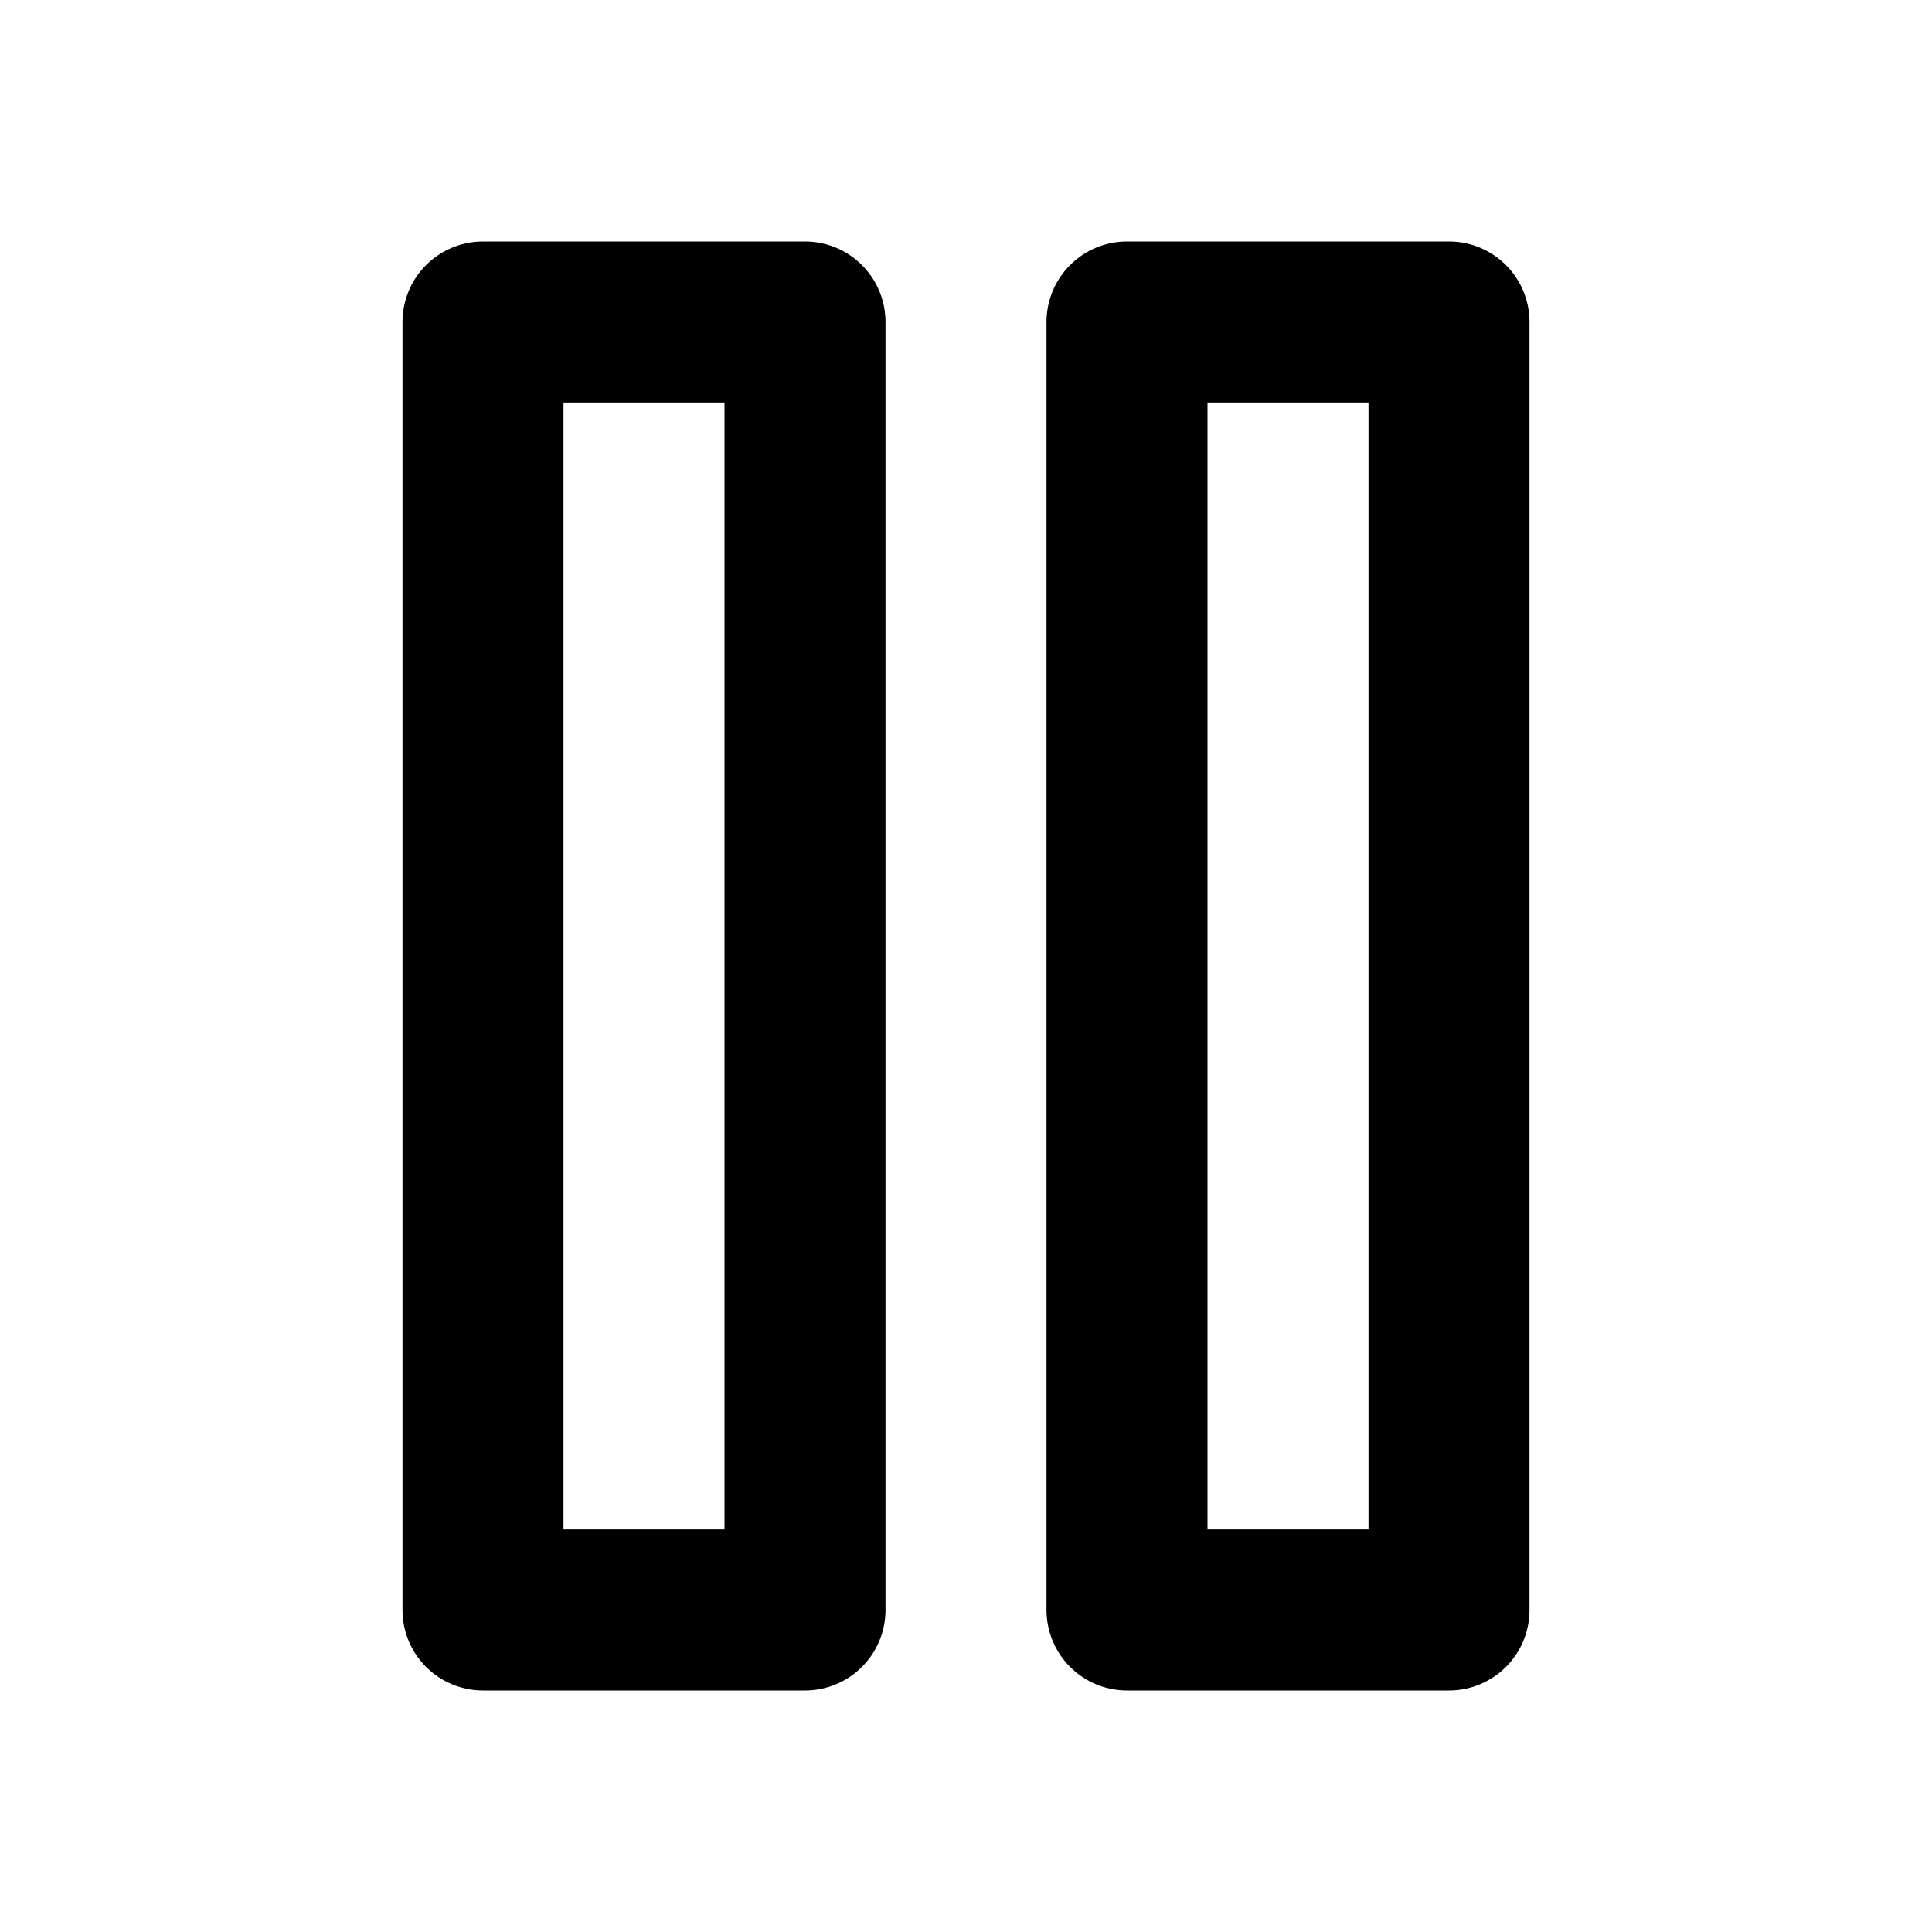
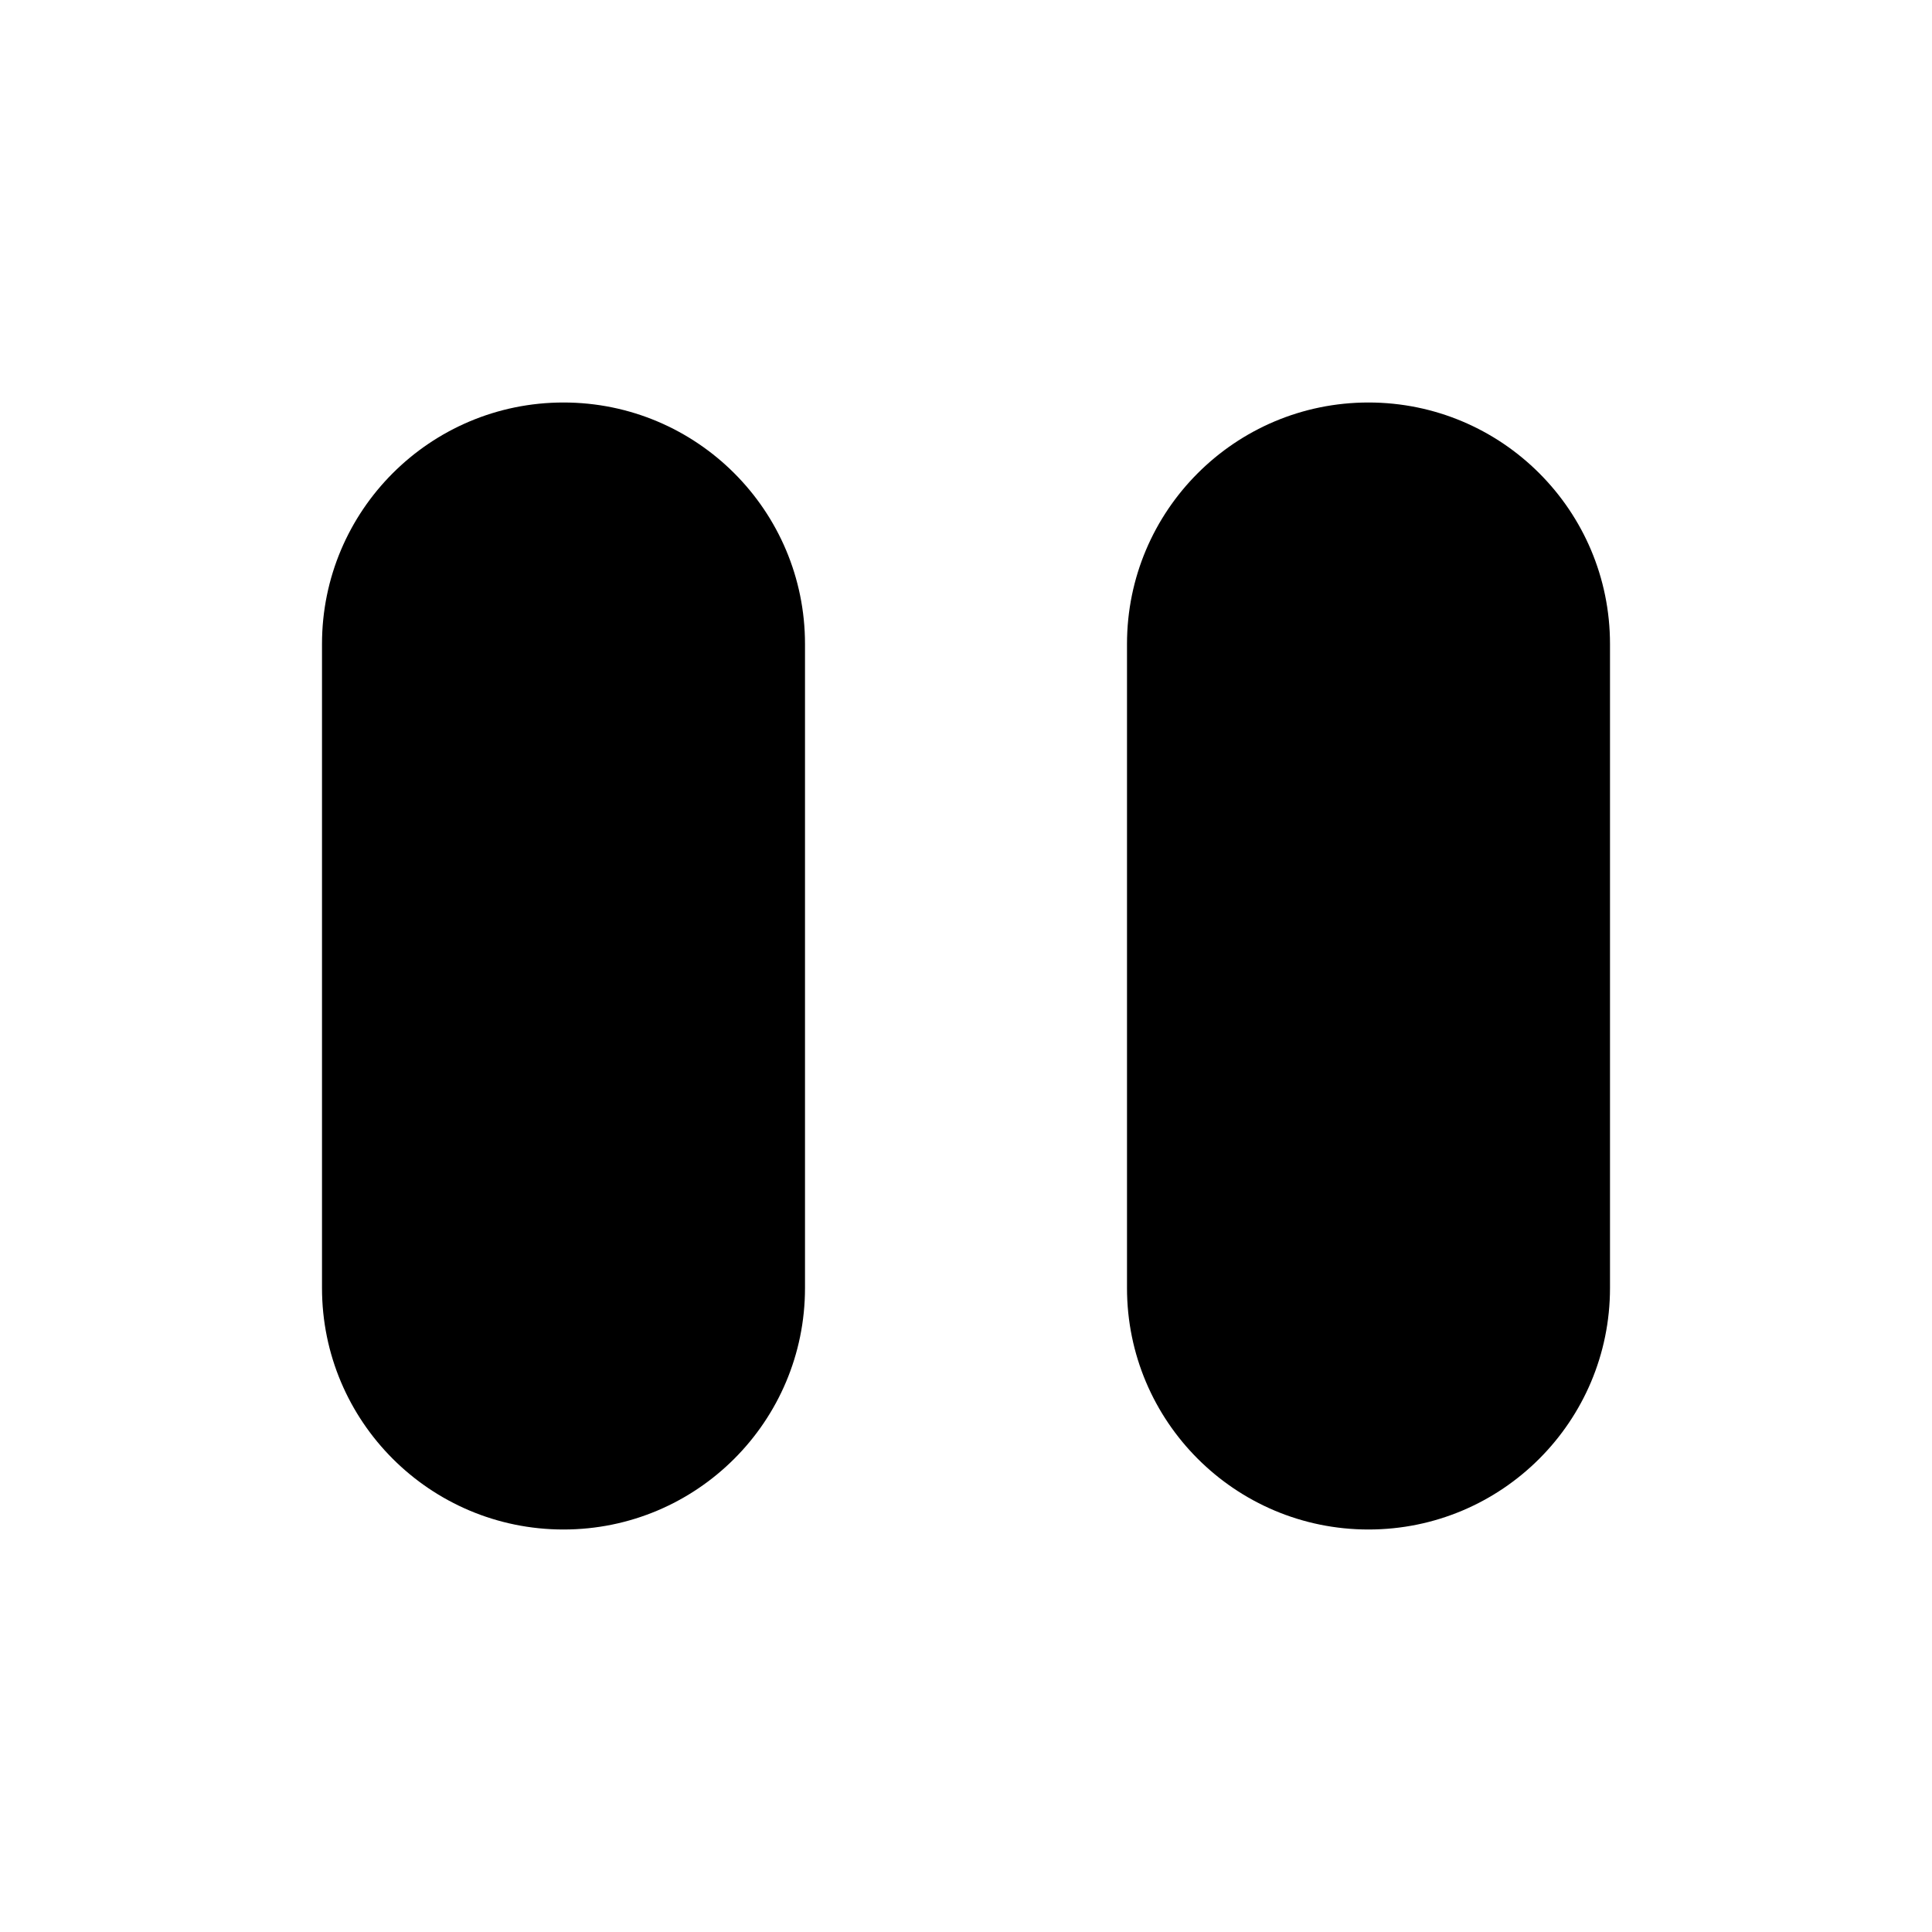
- <svg xmlns="http://www.w3.org/2000/svg" width="24" height="24" viewBox="0 0 24 24" fill="none" stroke="currentColor" stroke-width="2" stroke-linecap="round" stroke-linejoin="round" class="feather feather-pause">
-   <rect x="6" y="4" width="4" height="16" />
-   <rect x="14" y="4" width="4" height="16" />
+ <svg xmlns="http://www.w3.org/2000/svg" width="24" height="24" viewBox="0 0 24 24" fill="none">
+   <path fill-rule="evenodd" clip-rule="evenodd" d="M7 5C5.343 5 4 6.343 4 8V16C4 17.657 5.343 19 7 19C8.657 19 10 17.657 10 16V8C10 6.343 8.657 5 7 5ZM14 8C14 6.343 15.343 5 17 5C18.657 5 20 6.343 20 8V16C20 17.657 18.657 19 17 19C15.343 19 14 17.657 14 16V8Z" fill="currentColor" />
</svg>
